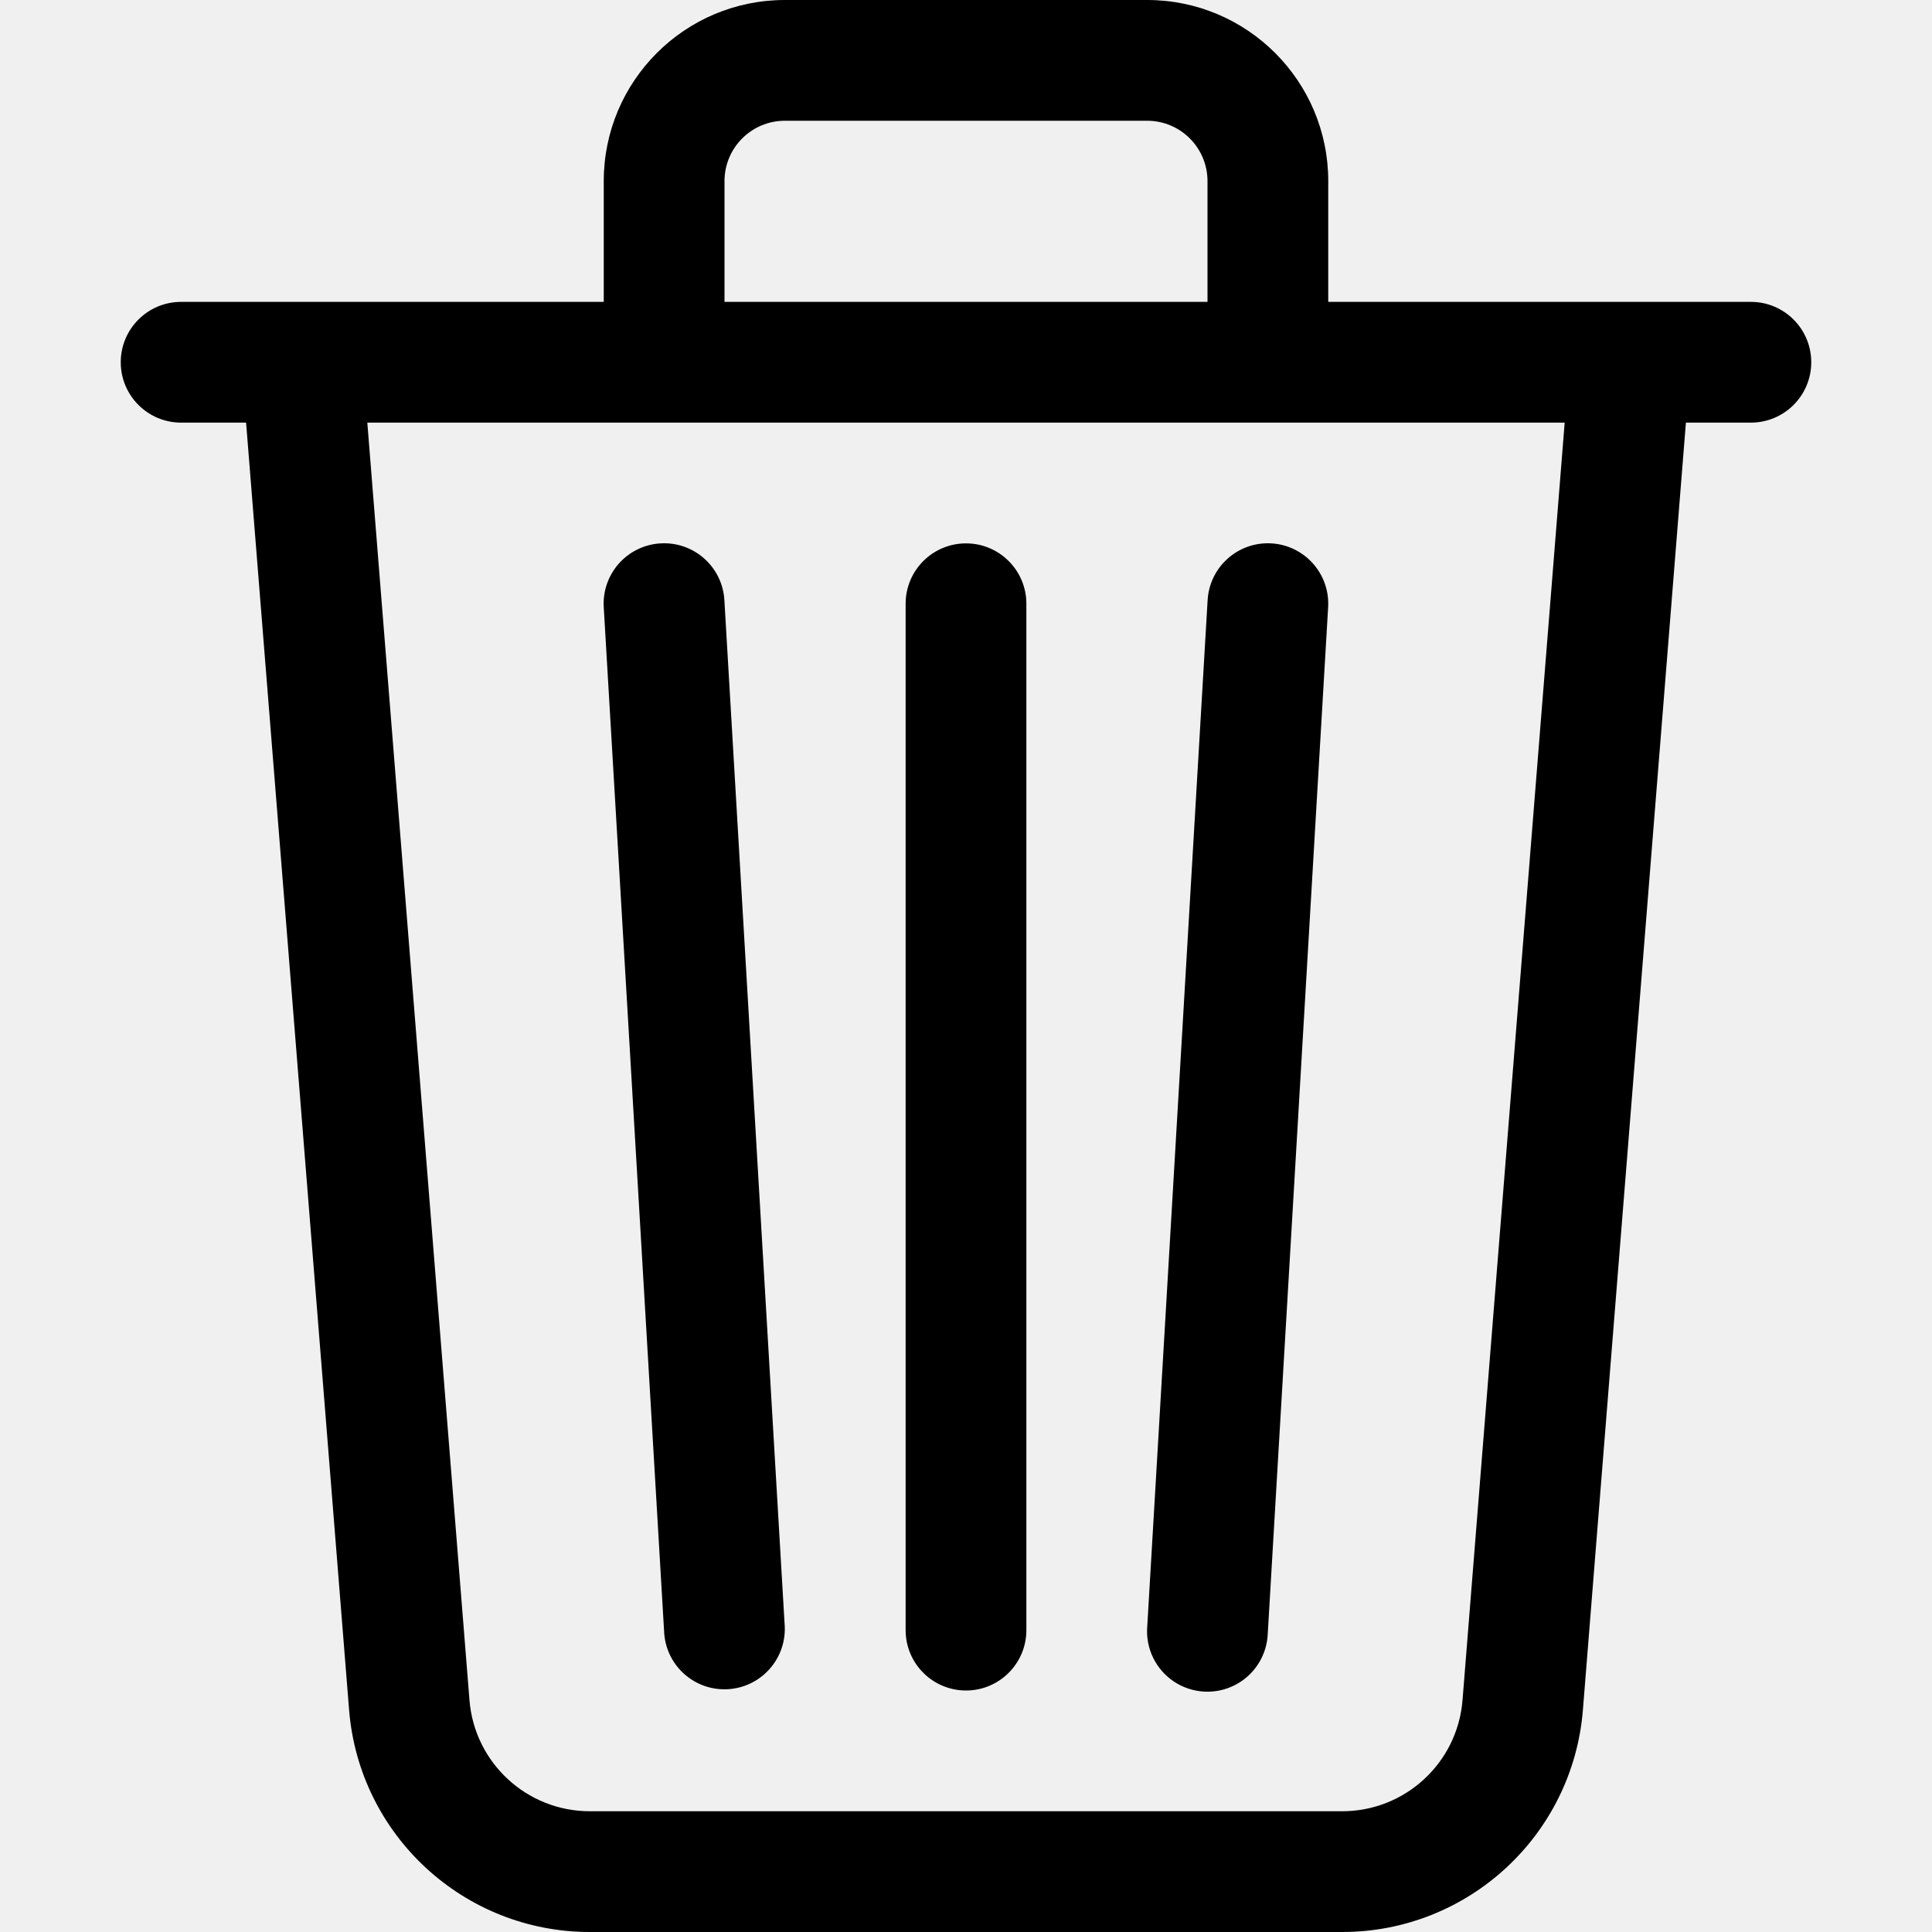
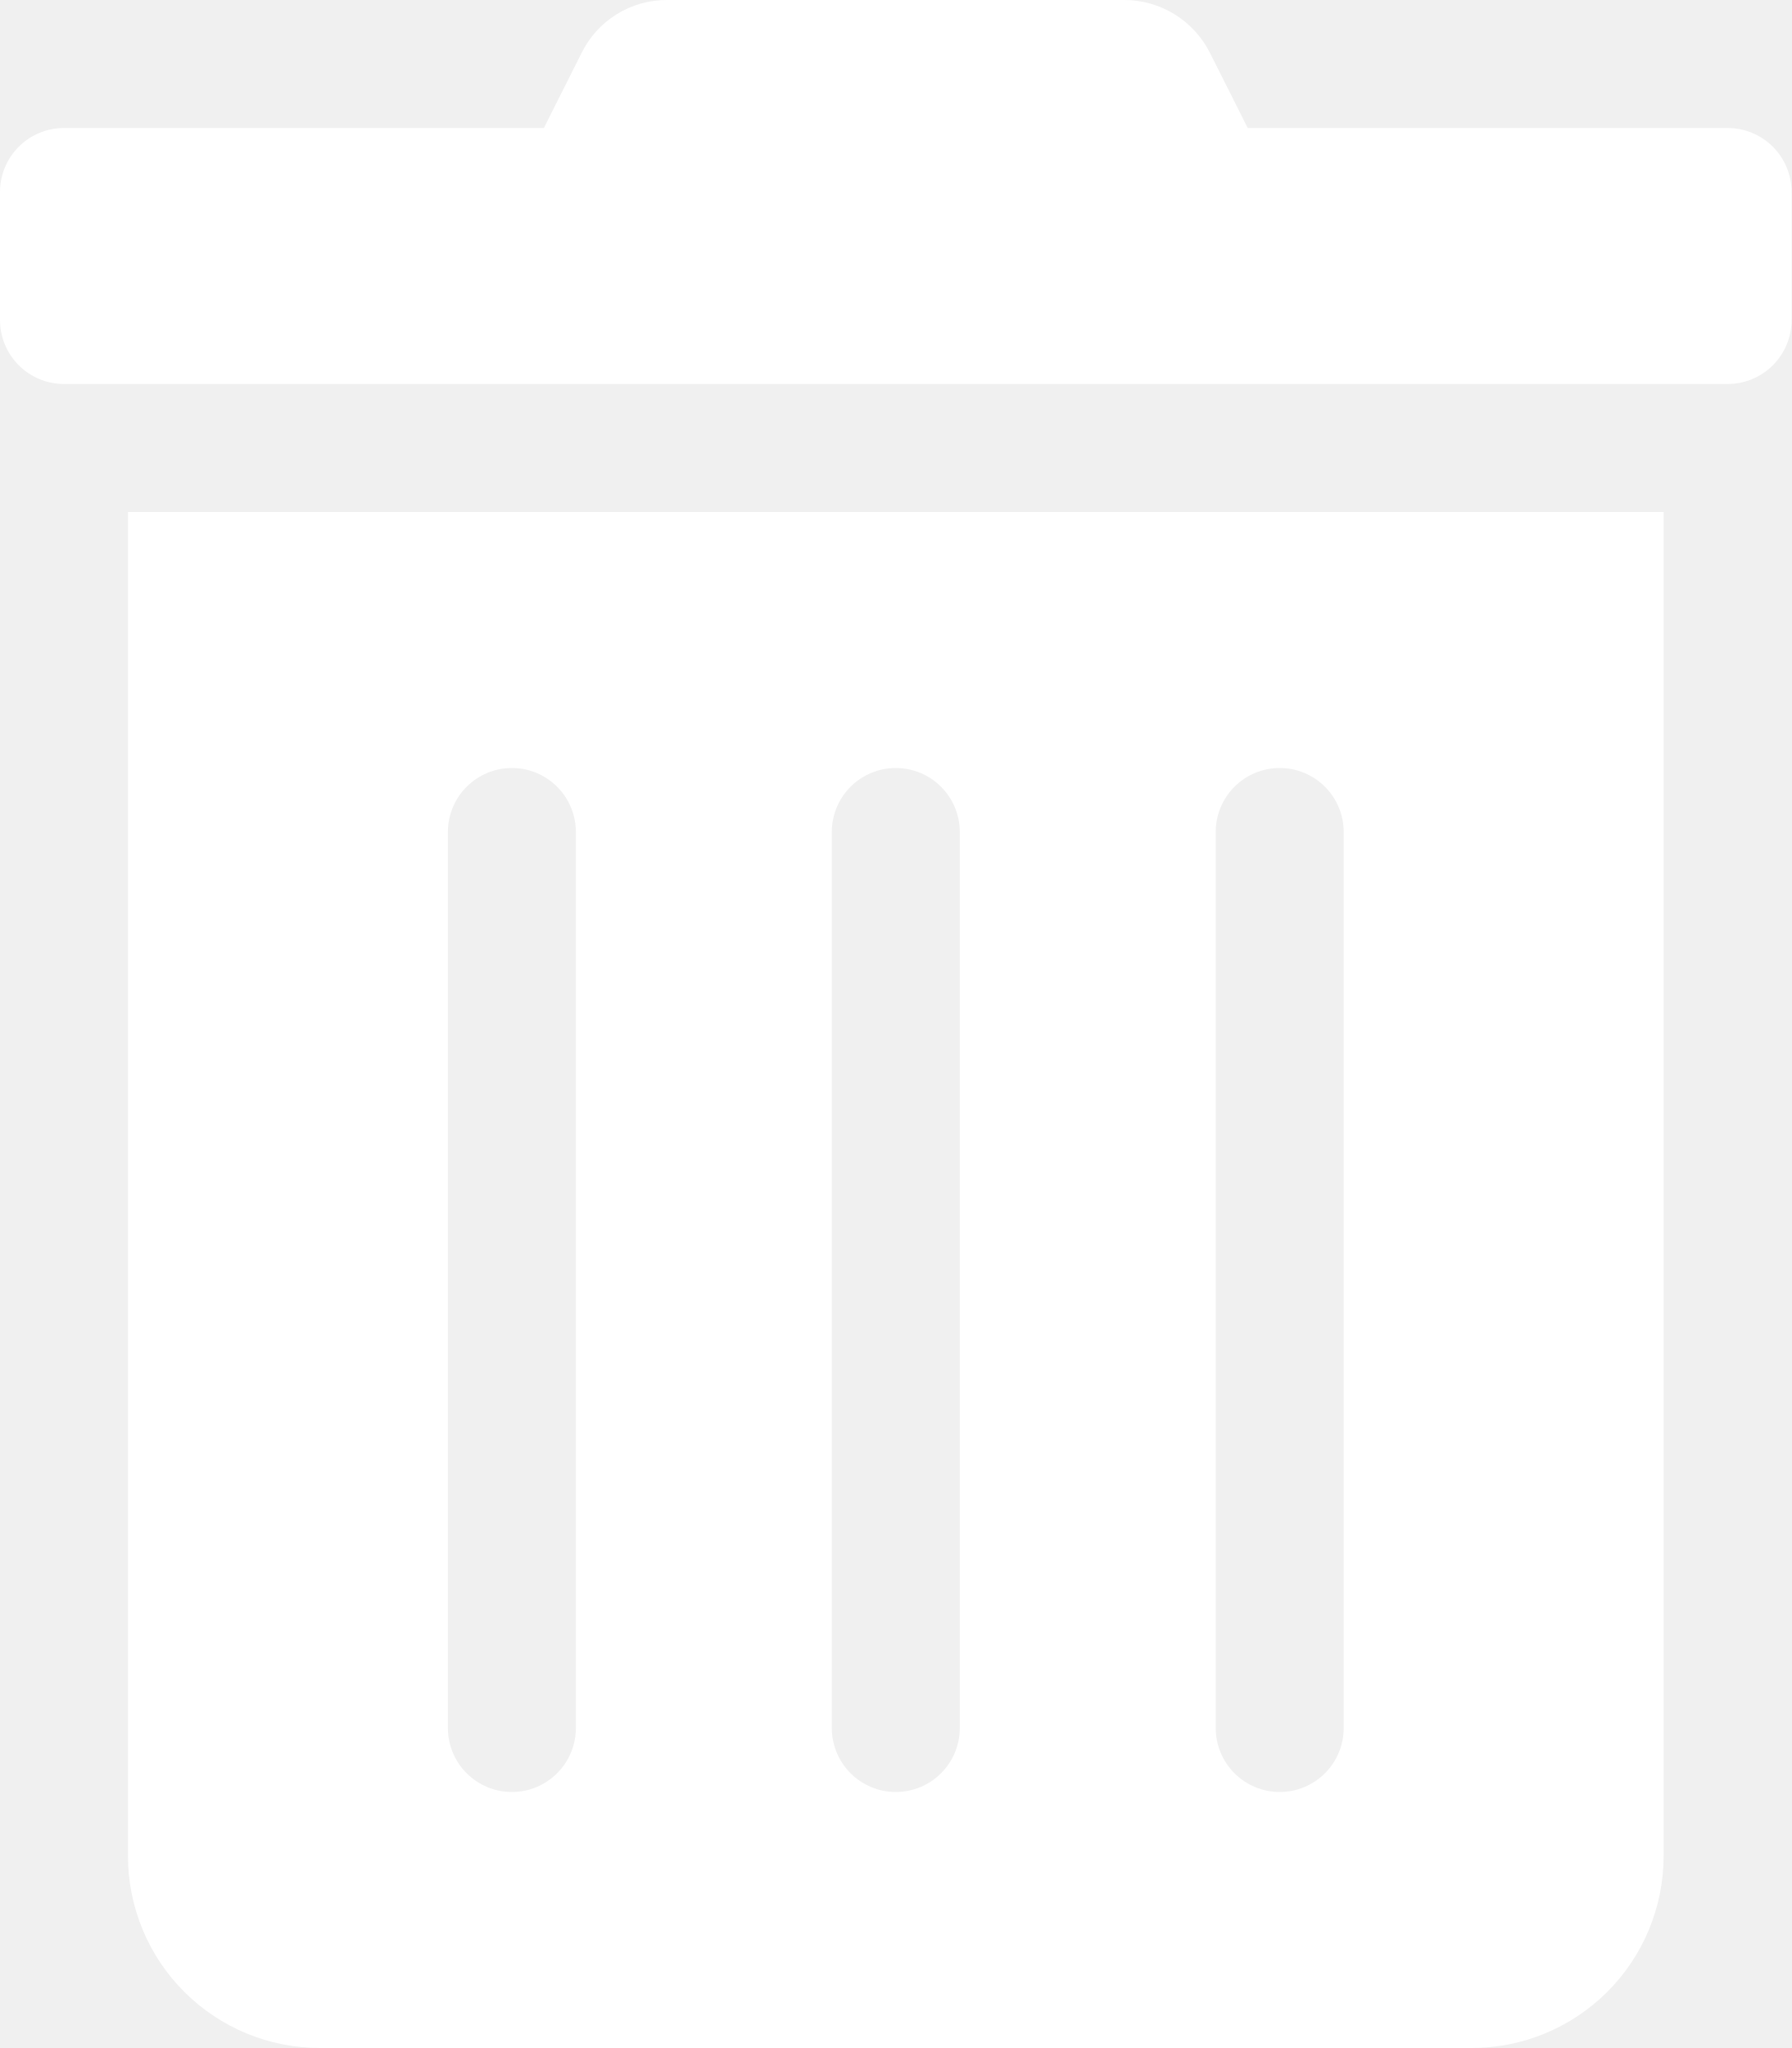
- <svg xmlns="http://www.w3.org/2000/svg" width="16" height="16" fill="currentColor" class="bi bi-trash3" viewBox="0 0 16 16">
-   <path d="M6.5 1h3a.5.5 0 0 1 .5.5v1H6v-1a.5.5 0 0 1 .5-.5ZM11 2.5v-1A1.5 1.5 0 0 0 9.5 0h-3A1.5 1.5 0 0 0 5 1.5v1H2.506a.58.58 0 0 0-.01 0H1.5a.5.5 0 0 0 0 1h.538l.853 10.66A2 2 0 0 0 4.885 16h6.23a2 2 0 0 0 1.994-1.84l.853-10.66h.538a.5.5 0 0 0 0-1h-.995a.59.59 0 0 0-.01 0H11Zm1.958 1-.846 10.58a1 1 0 0 1-.997.92h-6.23a1 1 0 0 1-.997-.92L3.042 3.5h9.916Zm-7.487 1a.5.5 0 0 1 .528.47l.5 8.5a.5.5 0 0 1-.998.06L5 5.03a.5.5 0 0 1 .47-.53Zm5.058 0a.5.5 0 0 1 .47.53l-.5 8.5a.5.5 0 1 1-.998-.06l.5-8.5a.5.5 0 0 1 .528-.47ZM8 4.5a.5.5 0 0 1 .5.5v8.5a.5.5 0 0 1-1 0V5a.5.5 0 0 1 .5-.5Z" />
+ <svg xmlns="http://www.w3.org/2000/svg" width="448" height="512" viewBox="0 0 448 512" fill="none">
+   <g clip-path="url(#clip0_424_2)">
+     <path d="M32 464C32 476.731 37.057 488.94 46.059 497.941C55.061 506.943 67.27 512 80 512H368C380.73 512 392.939 506.943 401.941 497.941C410.943 488.94 416 476.731 416 464V128H32V464ZM304 208C304 203.757 305.686 199.687 308.686 196.686C311.687 193.686 315.757 192 320 192C324.243 192 328.313 193.686 331.314 196.686C334.314 199.687 336 203.757 336 208V432C336 436.244 334.314 440.313 331.314 443.314C328.313 446.314 324.243 448 320 448C315.757 448 311.687 446.314 308.686 443.314C305.686 440.313 304 436.244 304 432V208ZM208 208C208 203.757 209.686 199.687 212.686 196.686C215.687 193.686 219.757 192 224 192C228.243 192 232.313 193.686 235.314 196.686C238.314 199.687 240 203.757 240 208V432C240 436.244 238.314 440.313 235.314 443.314C232.313 446.314 228.243 448 224 448C219.757 448 215.687 446.314 212.686 443.314C209.686 440.313 208 436.244 208 432V208ZM112 208C112 203.757 113.686 199.687 116.686 196.686C119.687 193.686 123.757 192 128 192C132.243 192 136.313 193.686 139.314 196.686C142.314 199.687 144 203.757 144 208V432C144 436.244 142.314 440.313 139.314 443.314C136.313 446.314 132.243 448 128 448C123.757 448 119.687 446.314 116.686 443.314C113.686 440.313 112 436.244 112 432V208ZM432 32H312L302.6 13.3C300.609 9.302 297.541 5.939 293.743 3.59C289.945 1.24 285.566 -0.003 281.1 0H166.8C162.344 -0.017 157.973 1.222 154.188 3.574C150.403 5.926 147.358 9.297 145.4 13.3L136 32H16C11.757 32 7.687 33.686 4.686 36.687C1.686 39.687 0 43.757 0 48L0 80C0 84.244 1.686 88.313 4.686 91.314C7.687 94.314 11.757 96 16 96H432C436.243 96 440.313 94.314 443.314 91.314C446.314 88.313 448 84.244 448 80V48C448 43.757 446.314 39.687 443.314 36.687C440.313 33.686 436.243 32 432 32V32Z" fill="white" />
+   </g>
+   <defs>
+     <clipPath id="clip0_424_2">
+       <rect width="448" height="512" fill="white" />
+     </clipPath>
+   </defs>
</svg>
